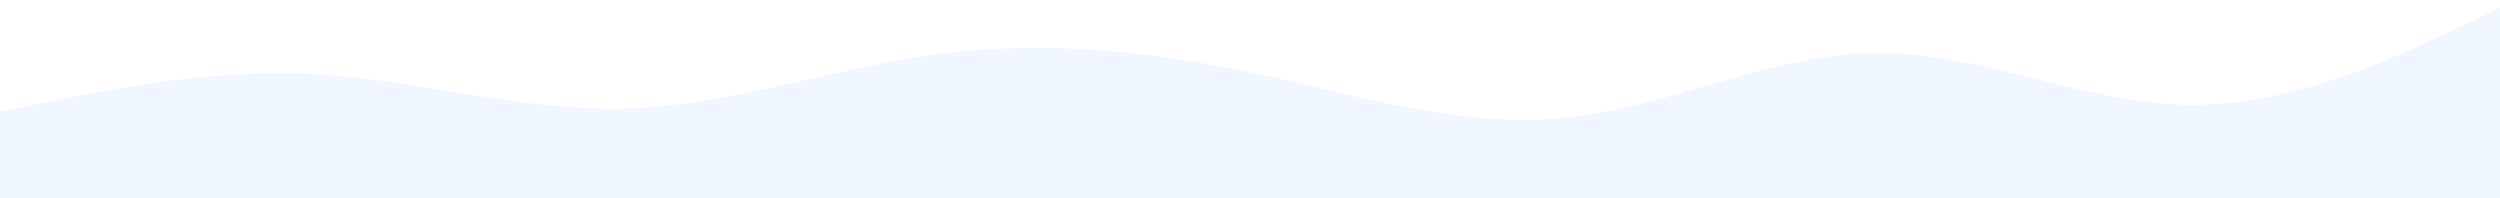
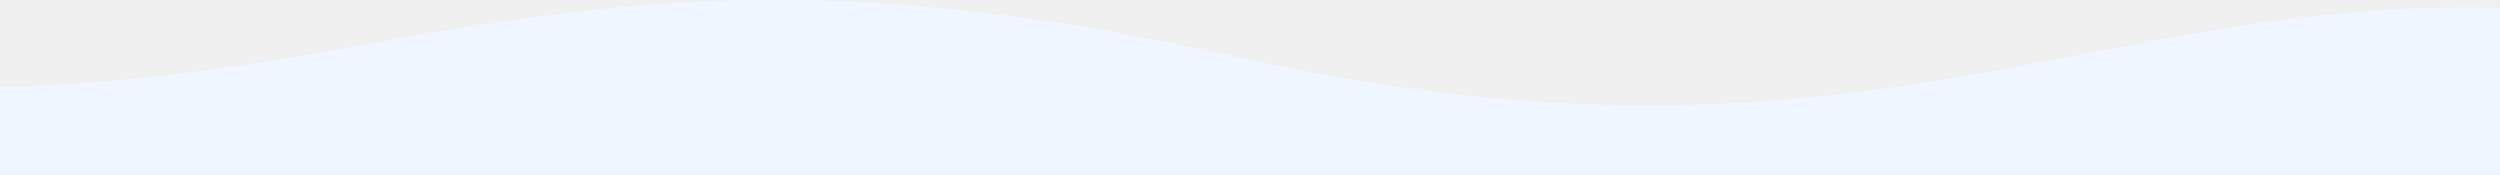
- <svg xmlns="http://www.w3.org/2000/svg" id="visual" viewBox="0 0 1900 150" width="1900" height="150" version="1.1">
-   <rect x="0" y="0" width="1900" height="150" fill="#fff" />
-   <path d="M0 85L39.7 76.8C79.3 68.7 158.7 52.3 237.8 56.3C317 60.3 396 84.7 475.2 82.5C554.3 80.3 633.7 51.7 712.8 41.2C792 30.7 871 38.3 950.2 55C1029.3 71.7 1108.7 97.3 1187.8 89.7C1267 82 1346 41 1425.2 40.2C1504.3 39.3 1583.7 78.7 1662.8 79.7C1742 80.7 1821 43.3 1860.5 24.7L1900 6L1900 151L1860.5 151C1821 151 1742 151 1662.8 151C1583.7 151 1504.3 151 1425.2 151C1346 151 1267 151 1187.8 151C1108.7 151 1029.3 151 950.2 151C871 151 792 151 712.8 151C633.7 151 554.3 151 475.2 151C396 151 317 151 237.8 151C158.7 151 79.3 151 39.7 151L0 151Z" fill="#F0F6FF" stroke-linecap="round" stroke-linejoin="miter" />
+ <svg xmlns="http://www.w3.org/2000/svg" width="2681" height="187.002" viewBox="0 0 2681 187.002">
+   <path d="M2681,1108.975c-442.761-11.808-698.209,200.035-1359.718,51.607S446.243,1184.278,0,1193.863V1287.5H2681Z" transform="translate(0 -1100.502)" fill="#f0f6ff" fill-rule="evenodd" />
</svg>
